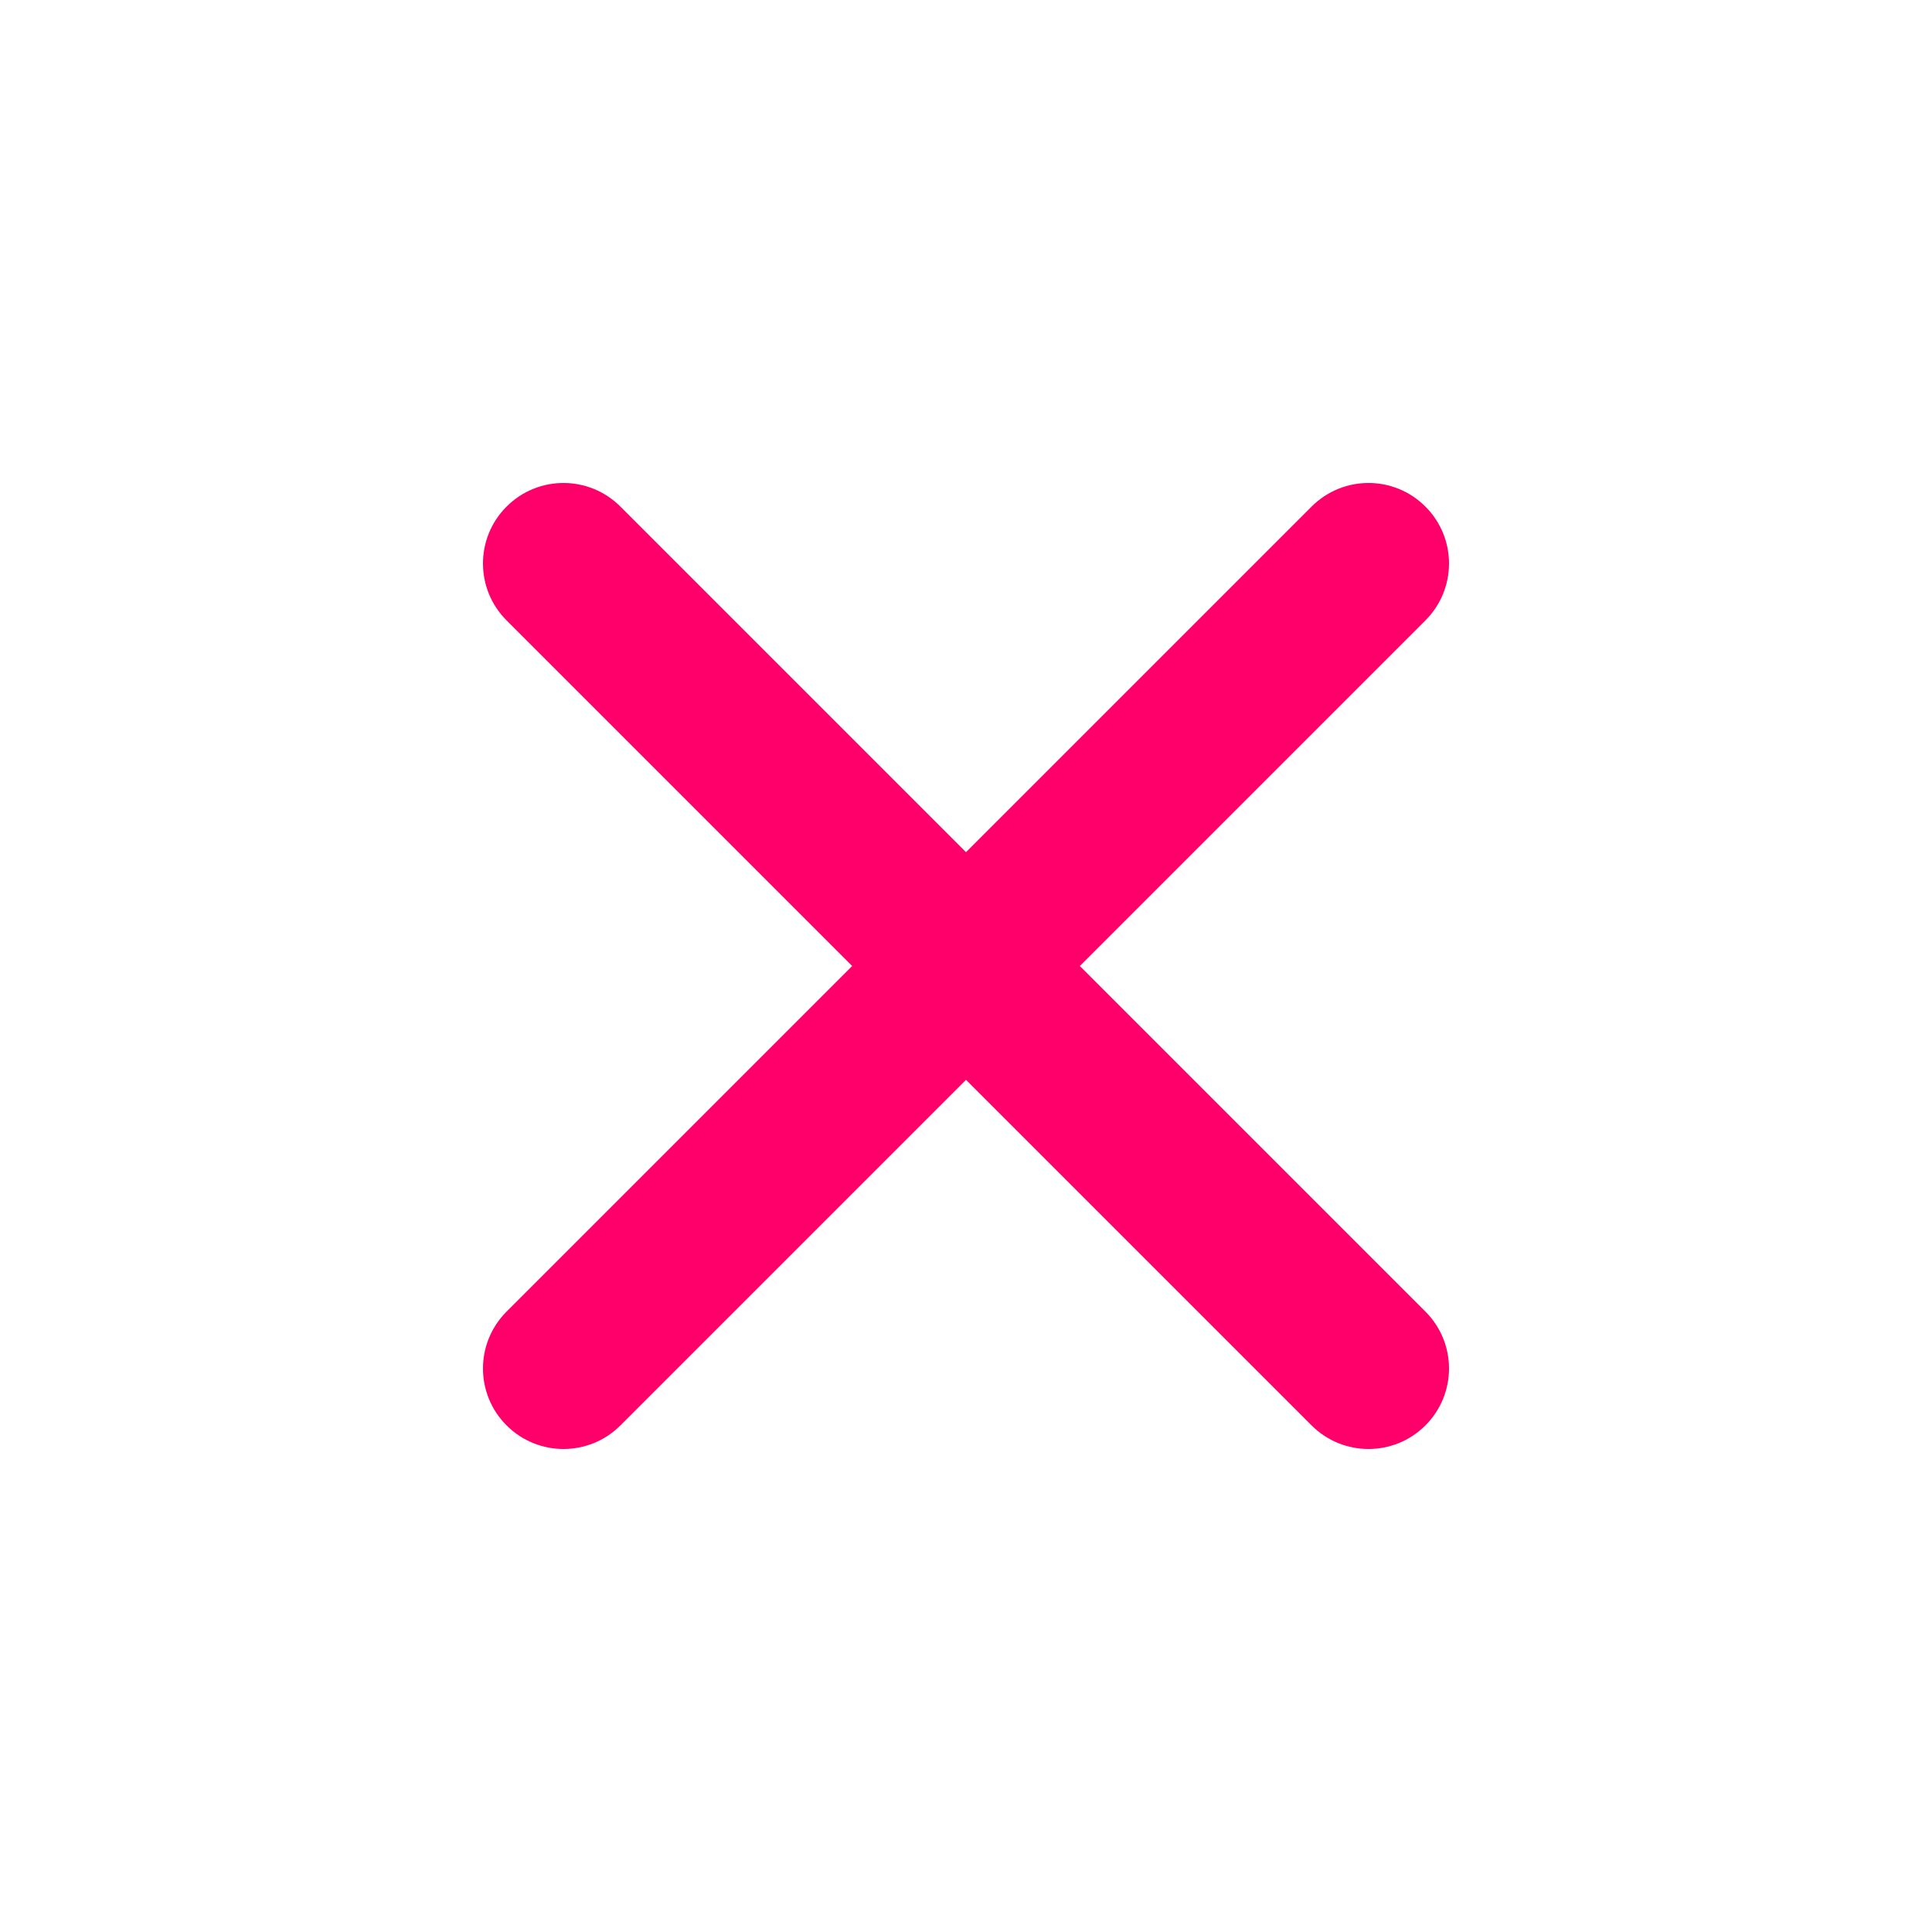
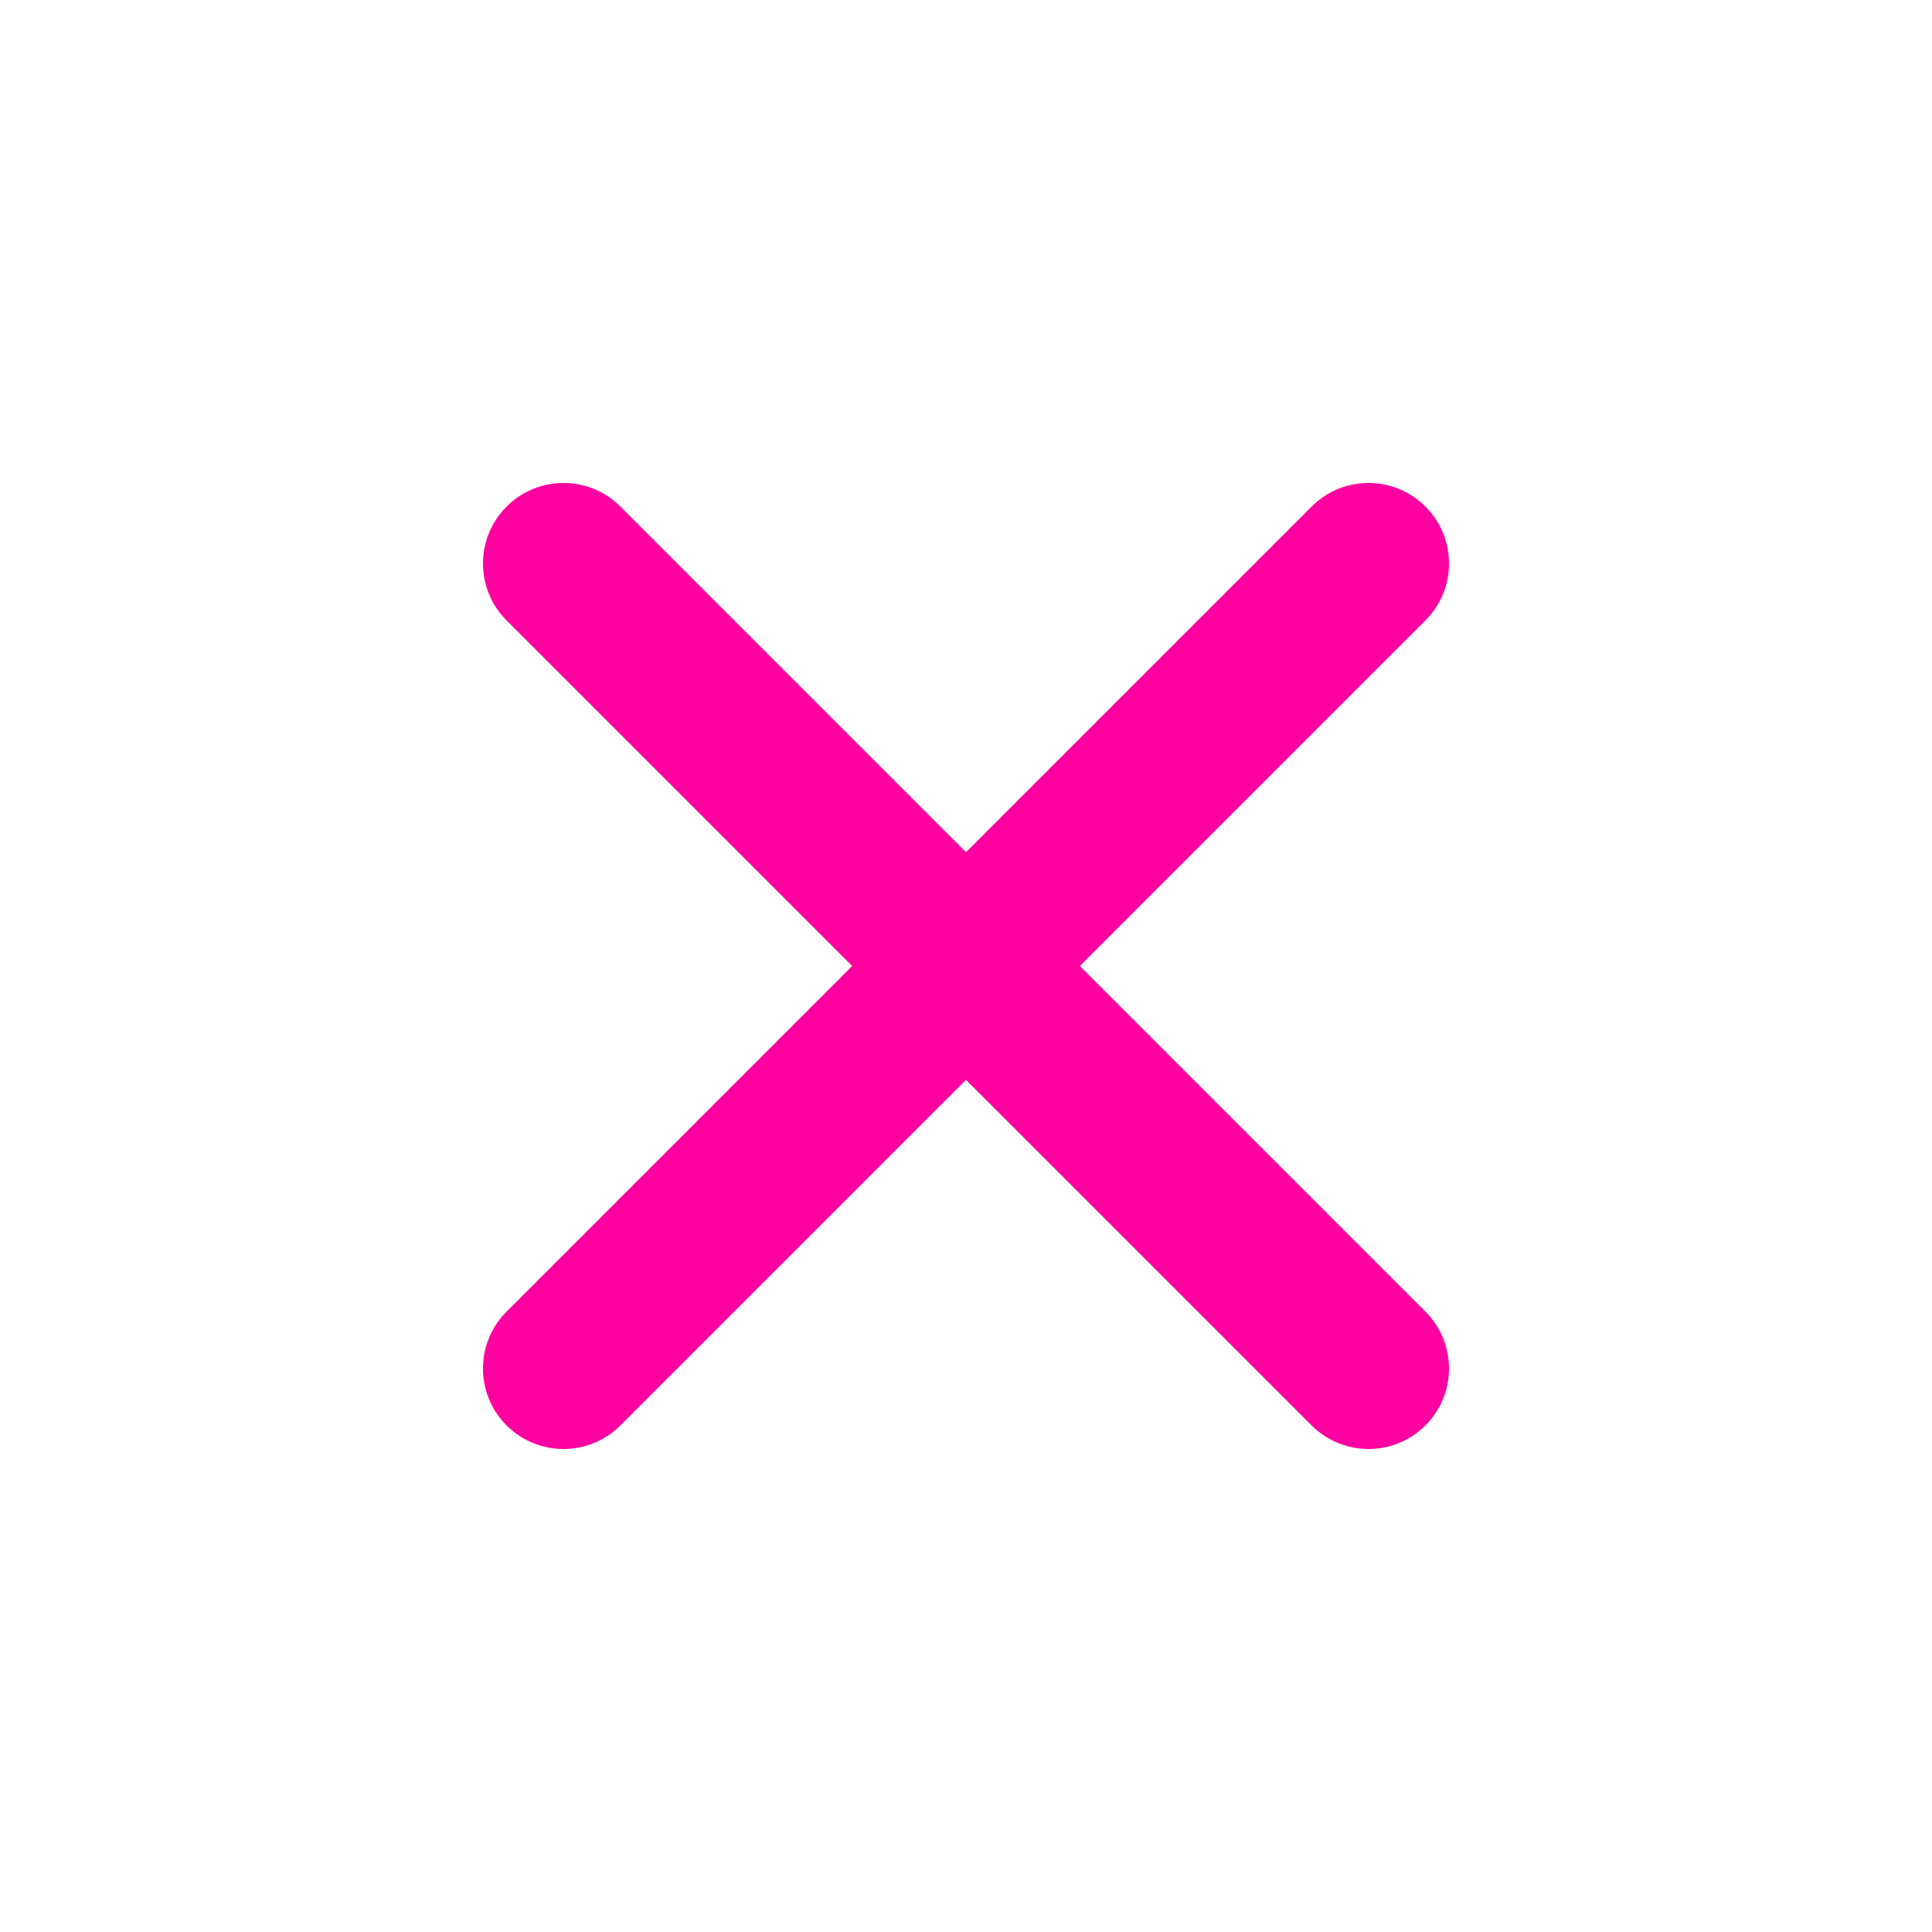
- <svg xmlns="http://www.w3.org/2000/svg" width="24" height="24" viewBox="0 0 24 24" fill="#FF006A">
-   <g id="Icon/Outline/close">
-     <path id="Mask" fill-rule="evenodd" clip-rule="evenodd" d="M13.414 12L17.707 7.707C18.098 7.316 18.098 6.684 17.707 6.293C17.316 5.902 16.684 5.902 16.293 6.293L12 10.586L7.707 6.293C7.316 5.902 6.684 5.902 6.293 6.293C5.902 6.684 5.902 7.316 6.293 7.707L10.586 12L6.293 16.293C5.902 16.684 5.902 17.316 6.293 17.707C6.488 17.902 6.744 18 7 18C7.256 18 7.512 17.902 7.707 17.707L12 13.414L16.293 17.707C16.488 17.902 16.744 18 17 18C17.256 18 17.512 17.902 17.707 17.707C18.098 17.316 18.098 16.684 17.707 16.293L13.414 12Z" fill="#FF006A" />
-   </g>
+ <svg xmlns="http://www.w3.org/2000/svg" width="24" height="24" viewBox="0 0 24 24" fill="none">
+   <path fill-rule="evenodd" clip-rule="evenodd" d="M13.414 12L17.707 7.707C18.098 7.316 18.098 6.684 17.707 6.293C17.316 5.902 16.684 5.902 16.293 6.293L12 10.586L7.707 6.293C7.316 5.902 6.684 5.902 6.293 6.293C5.902 6.684 5.902 7.316 6.293 7.707L10.586 12L6.293 16.293C5.902 16.684 5.902 17.316 6.293 17.707C6.488 17.902 6.744 18 7 18C7.256 18 7.512 17.902 7.707 17.707L12 13.414L16.293 17.707C16.488 17.902 16.744 18 17 18C17.256 18 17.512 17.902 17.707 17.707C18.098 17.316 18.098 16.684 17.707 16.293L13.414 12Z" fill="#FF00A1" />
</svg>
